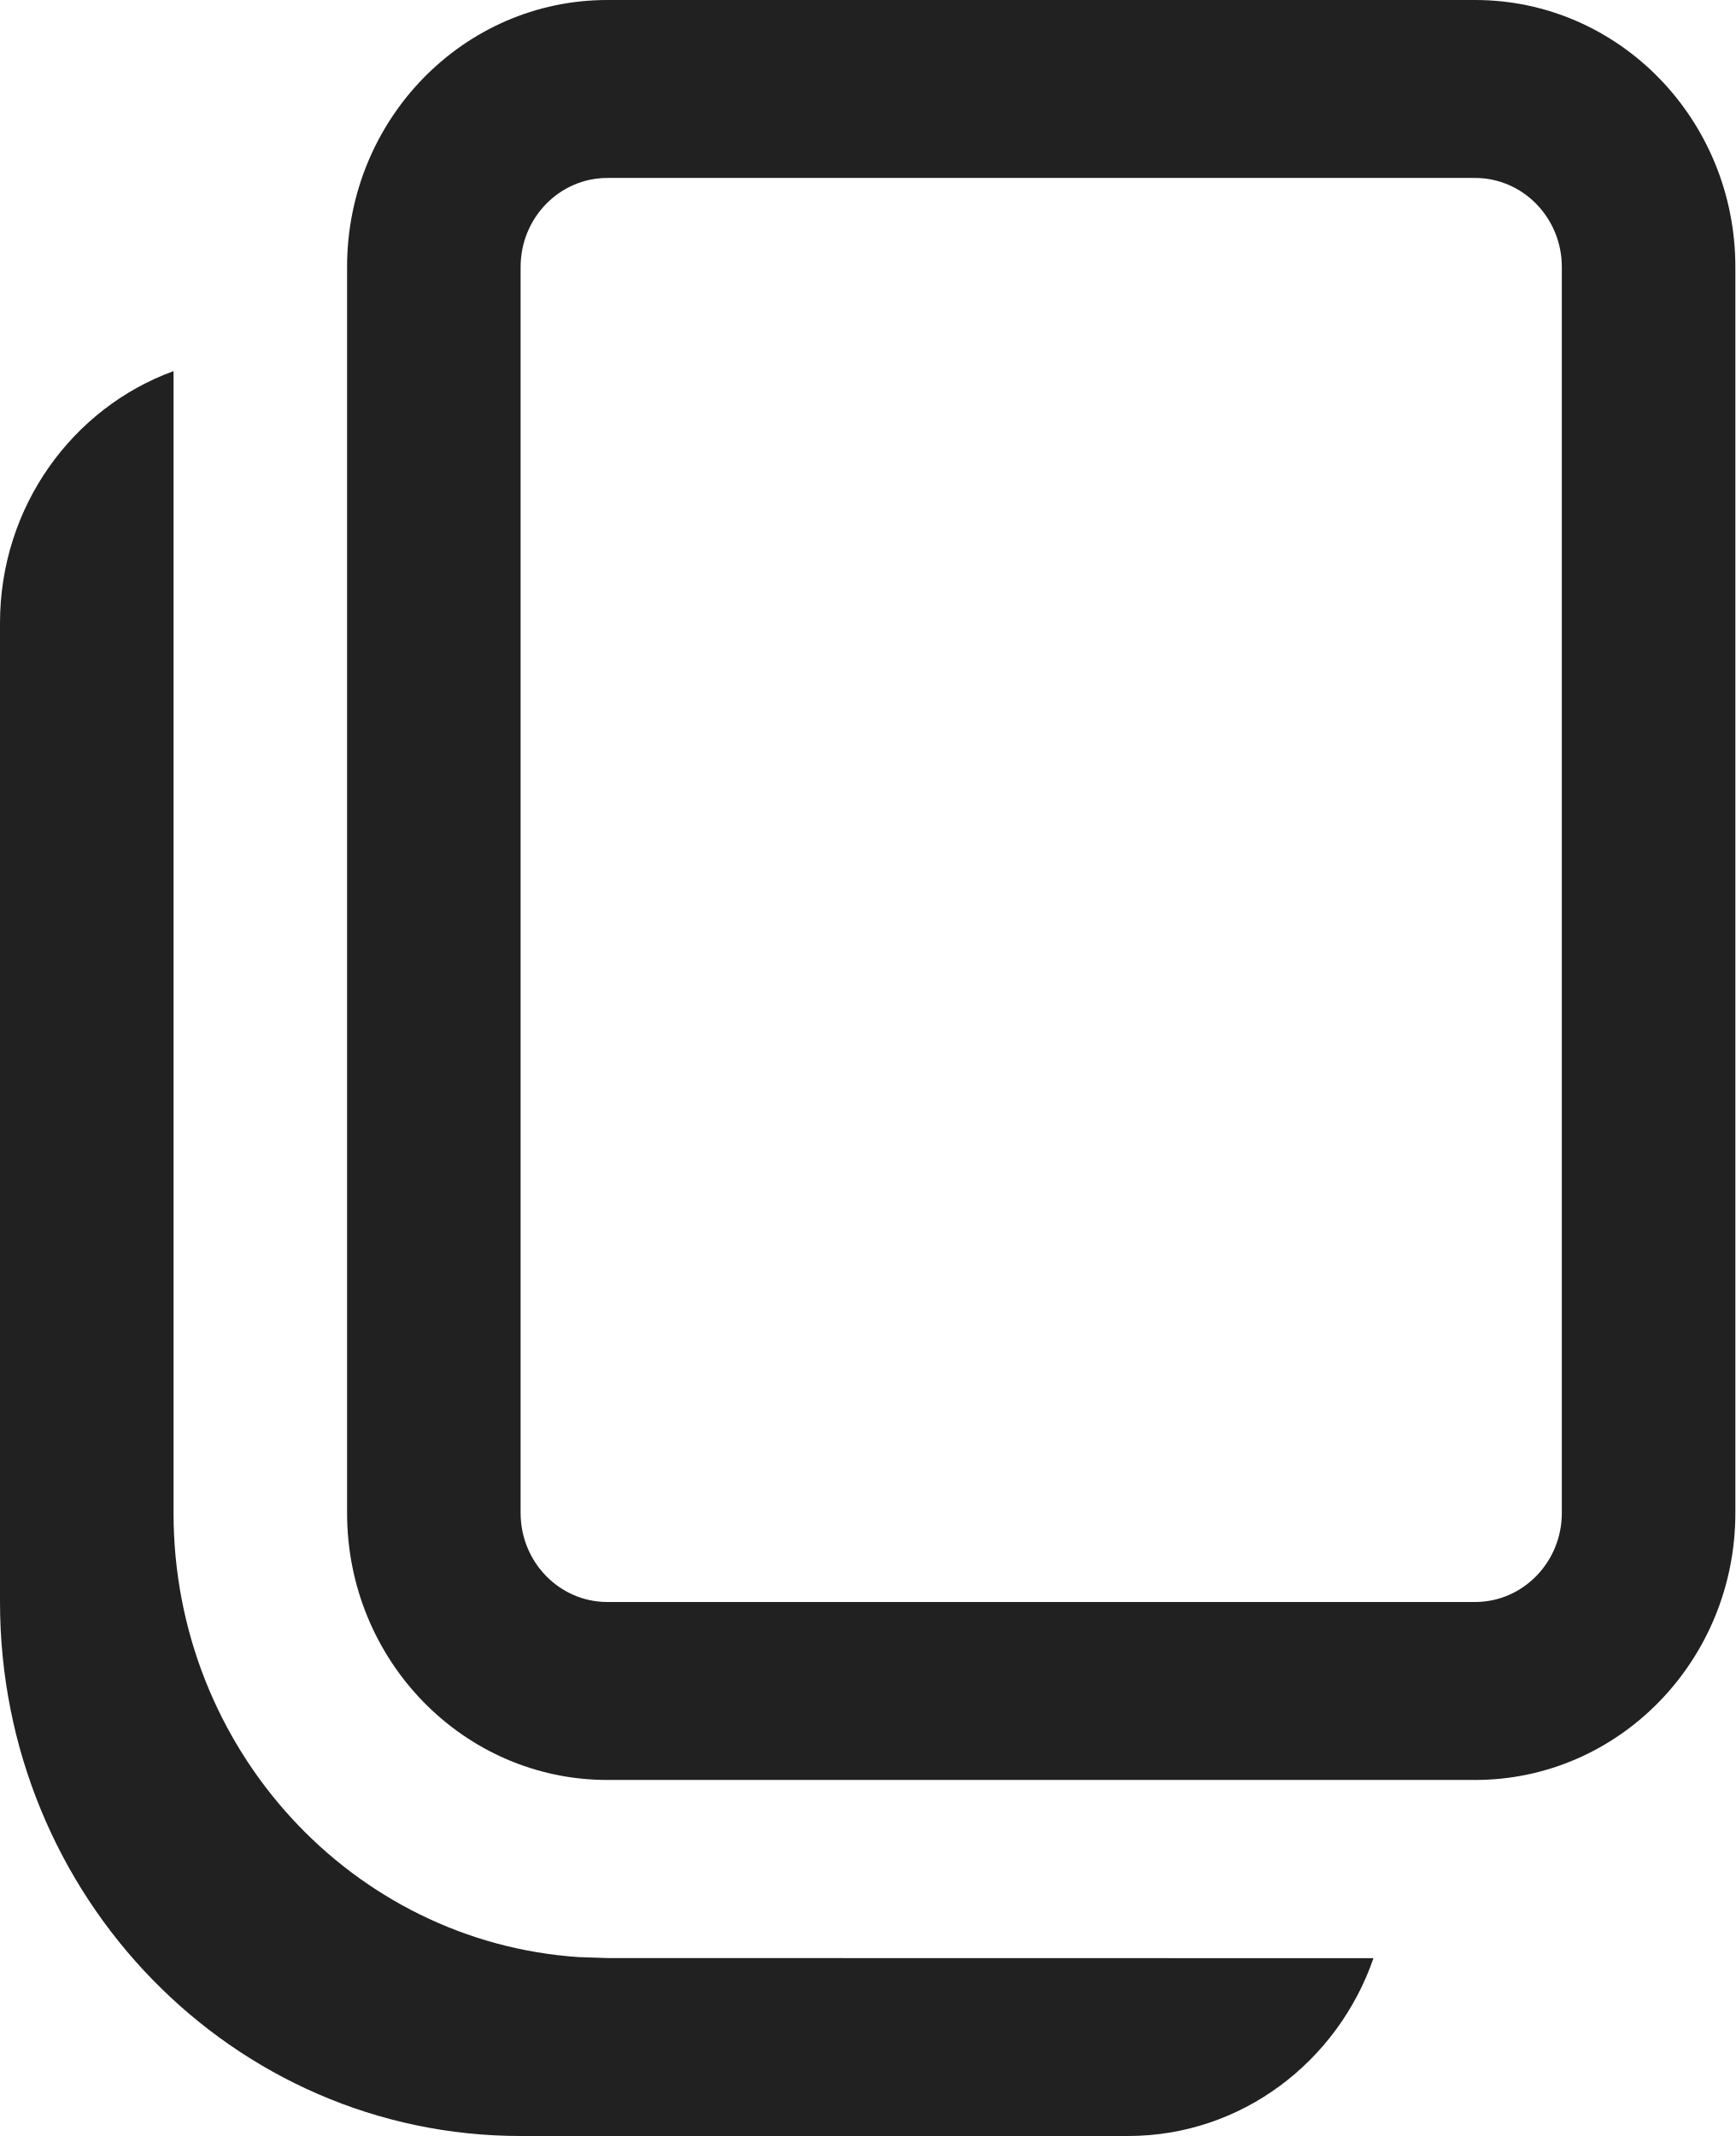
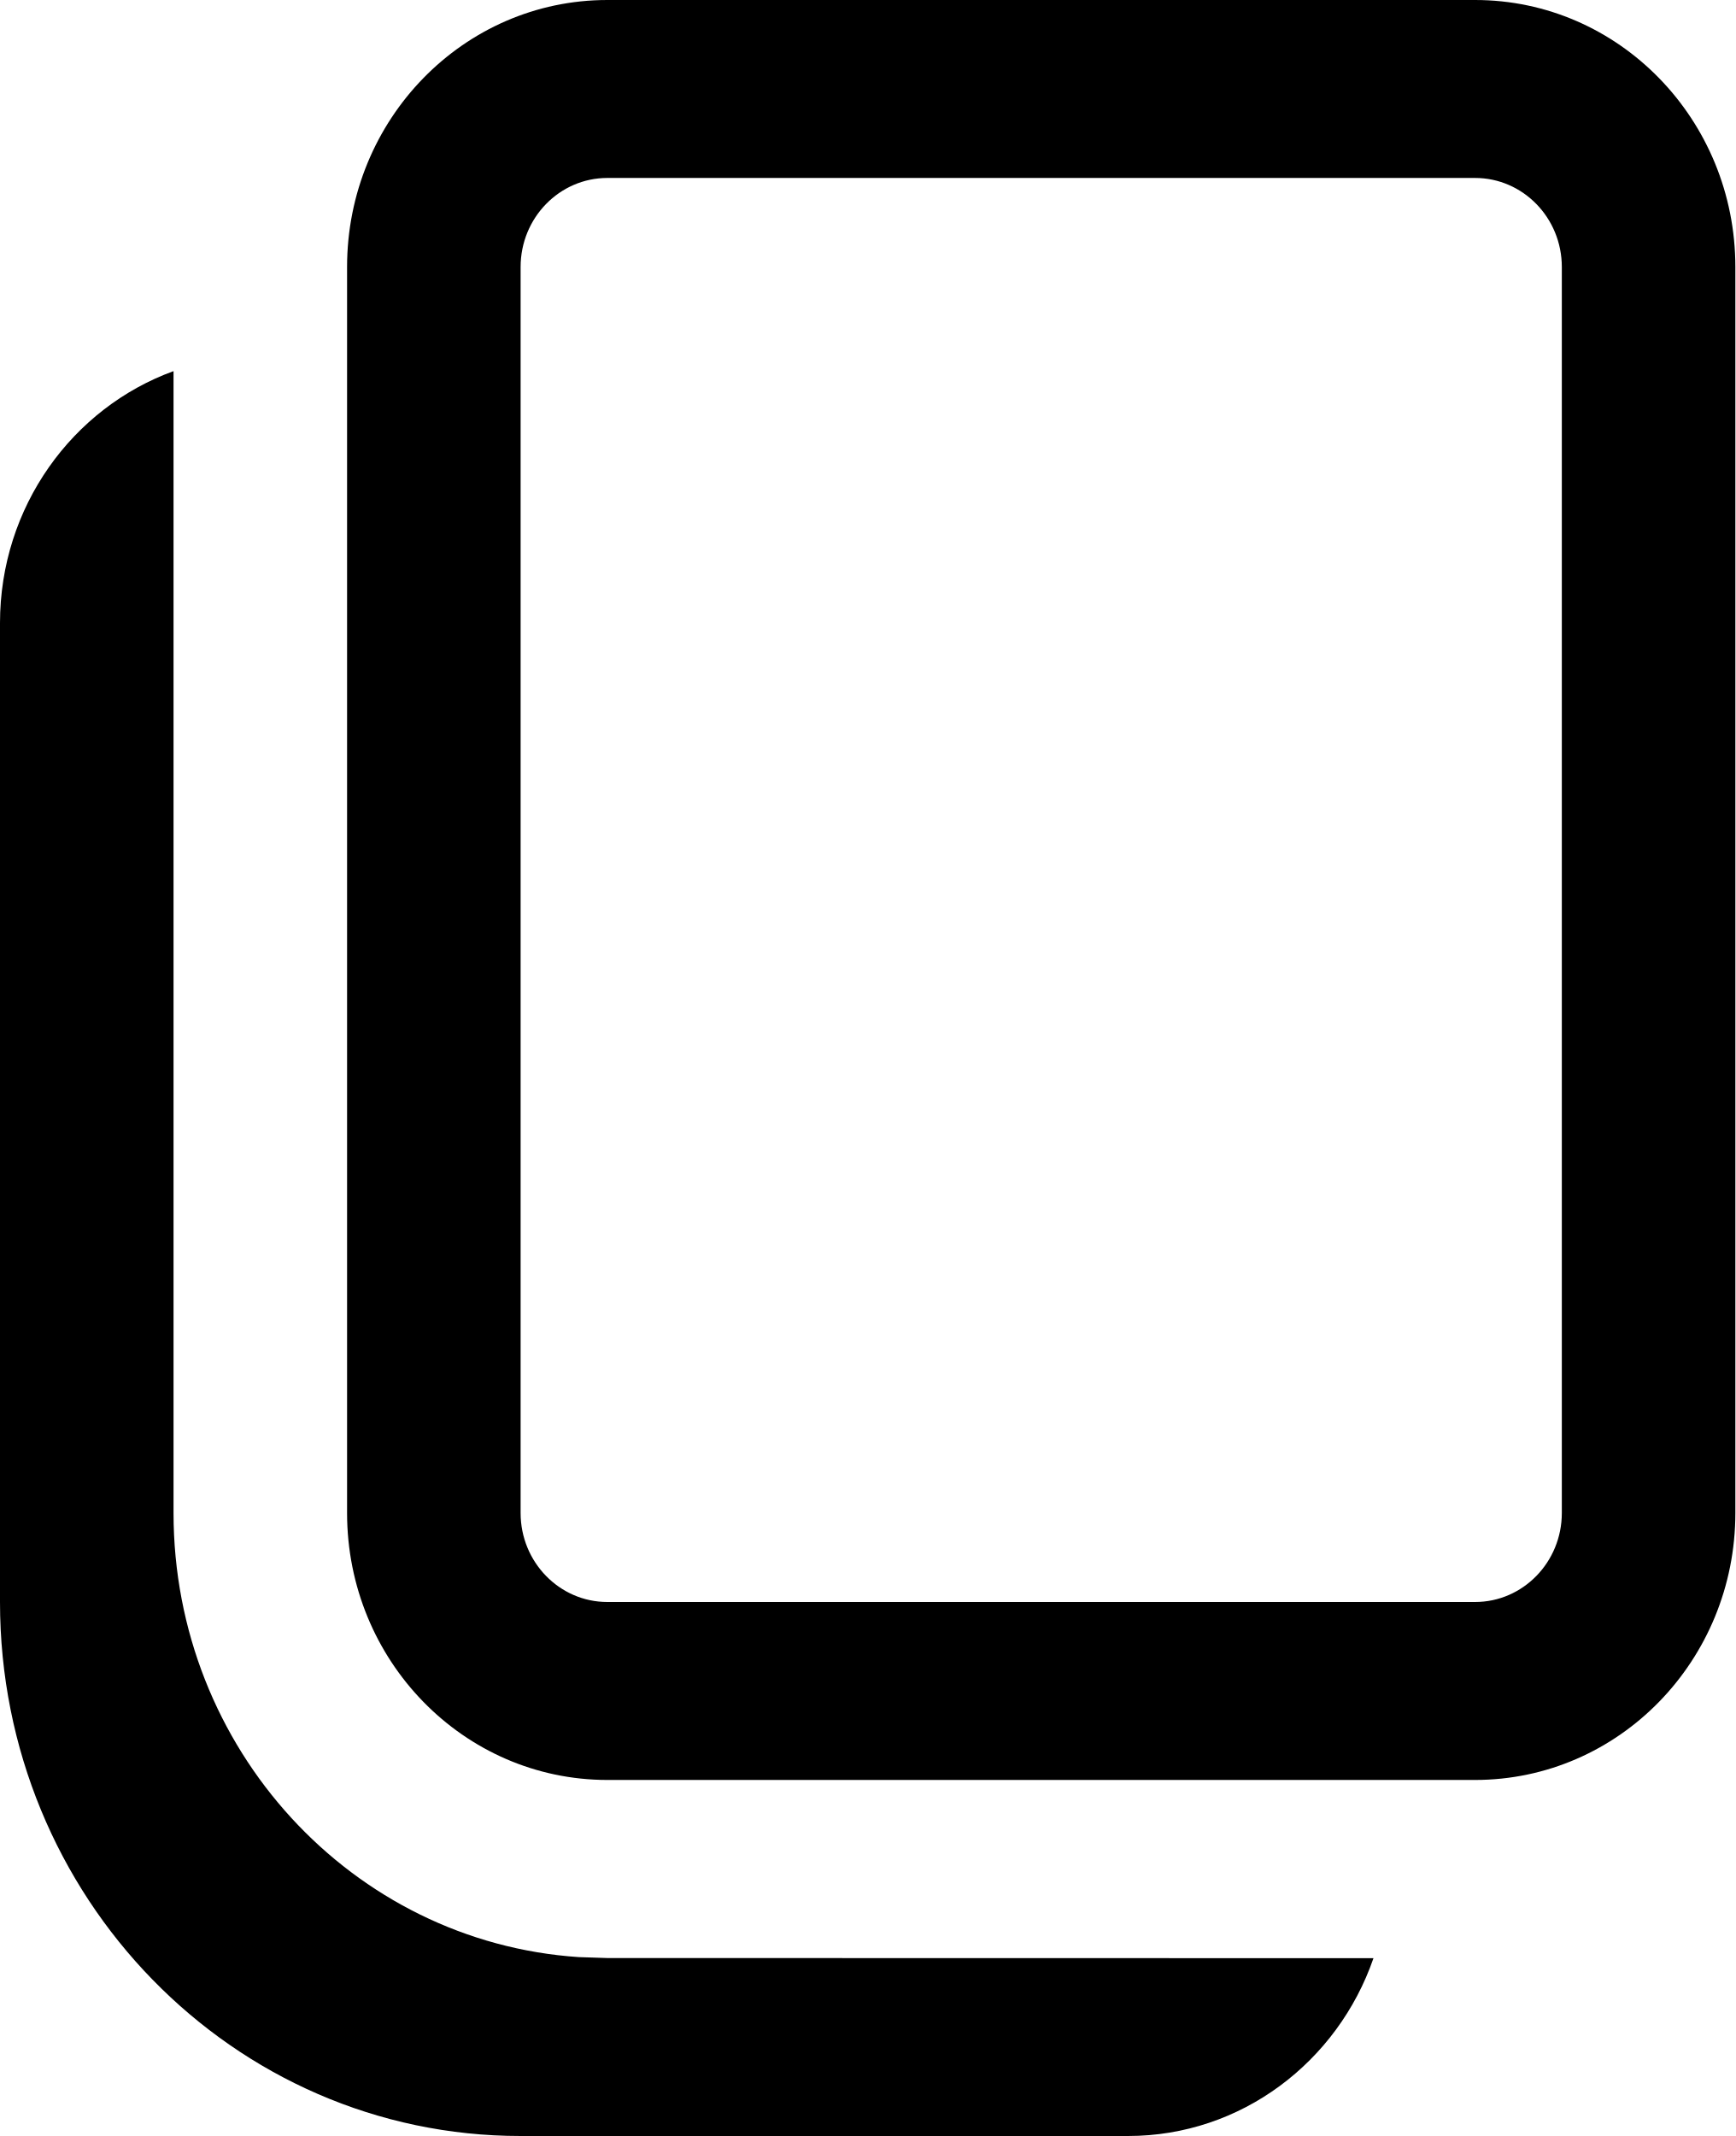
<svg xmlns="http://www.w3.org/2000/svg" width="13" height="16" viewBox="0 0 13 16" fill="none">
-   <path d="M1.3 2.78L1.3 11.333C1.3 13.101 2.641 14.547 4.336 14.66L4.55 14.667L10.289 14.668C10.021 15.444 9.299 16 8.45 16H3.9C1.746 16 0 14.209 0 12V4.667C0 3.796 0.543 3.055 1.3 2.78ZM11.05 0C12.127 0 13 0.895 13 2V11.333C13 12.438 12.127 13.333 11.05 13.333H4.55C3.473 13.333 2.6 12.438 2.6 11.333V2C2.6 0.895 3.473 0 4.55 0H11.05ZM11.05 1.333H4.55C4.191 1.333 3.9 1.632 3.9 2V11.333C3.9 11.701 4.191 12 4.55 12H11.05C11.409 12 11.7 11.701 11.7 11.333V2C11.7 1.632 11.409 1.333 11.05 1.333Z" fill="#212121" />
+   <path d="M1.3 2.78L1.3 11.333C1.3 13.101 2.641 14.547 4.336 14.66L4.55 14.667L10.289 14.668C10.021 15.444 9.299 16 8.45 16H3.9C1.746 16 0 14.209 0 12V4.667C0 3.796 0.543 3.055 1.3 2.78ZM11.05 0C12.127 0 13 0.895 13 2V11.333C13 12.438 12.127 13.333 11.05 13.333H4.55C3.473 13.333 2.6 12.438 2.6 11.333V2C2.6 0.895 3.473 0 4.55 0H11.05ZM11.05 1.333H4.55C4.191 1.333 3.9 1.632 3.9 2V11.333C3.9 11.701 4.191 12 4.55 12H11.05C11.409 12 11.7 11.701 11.7 11.333V2C11.7 1.632 11.409 1.333 11.05 1.333Z" fill="currentColor" />
</svg>
